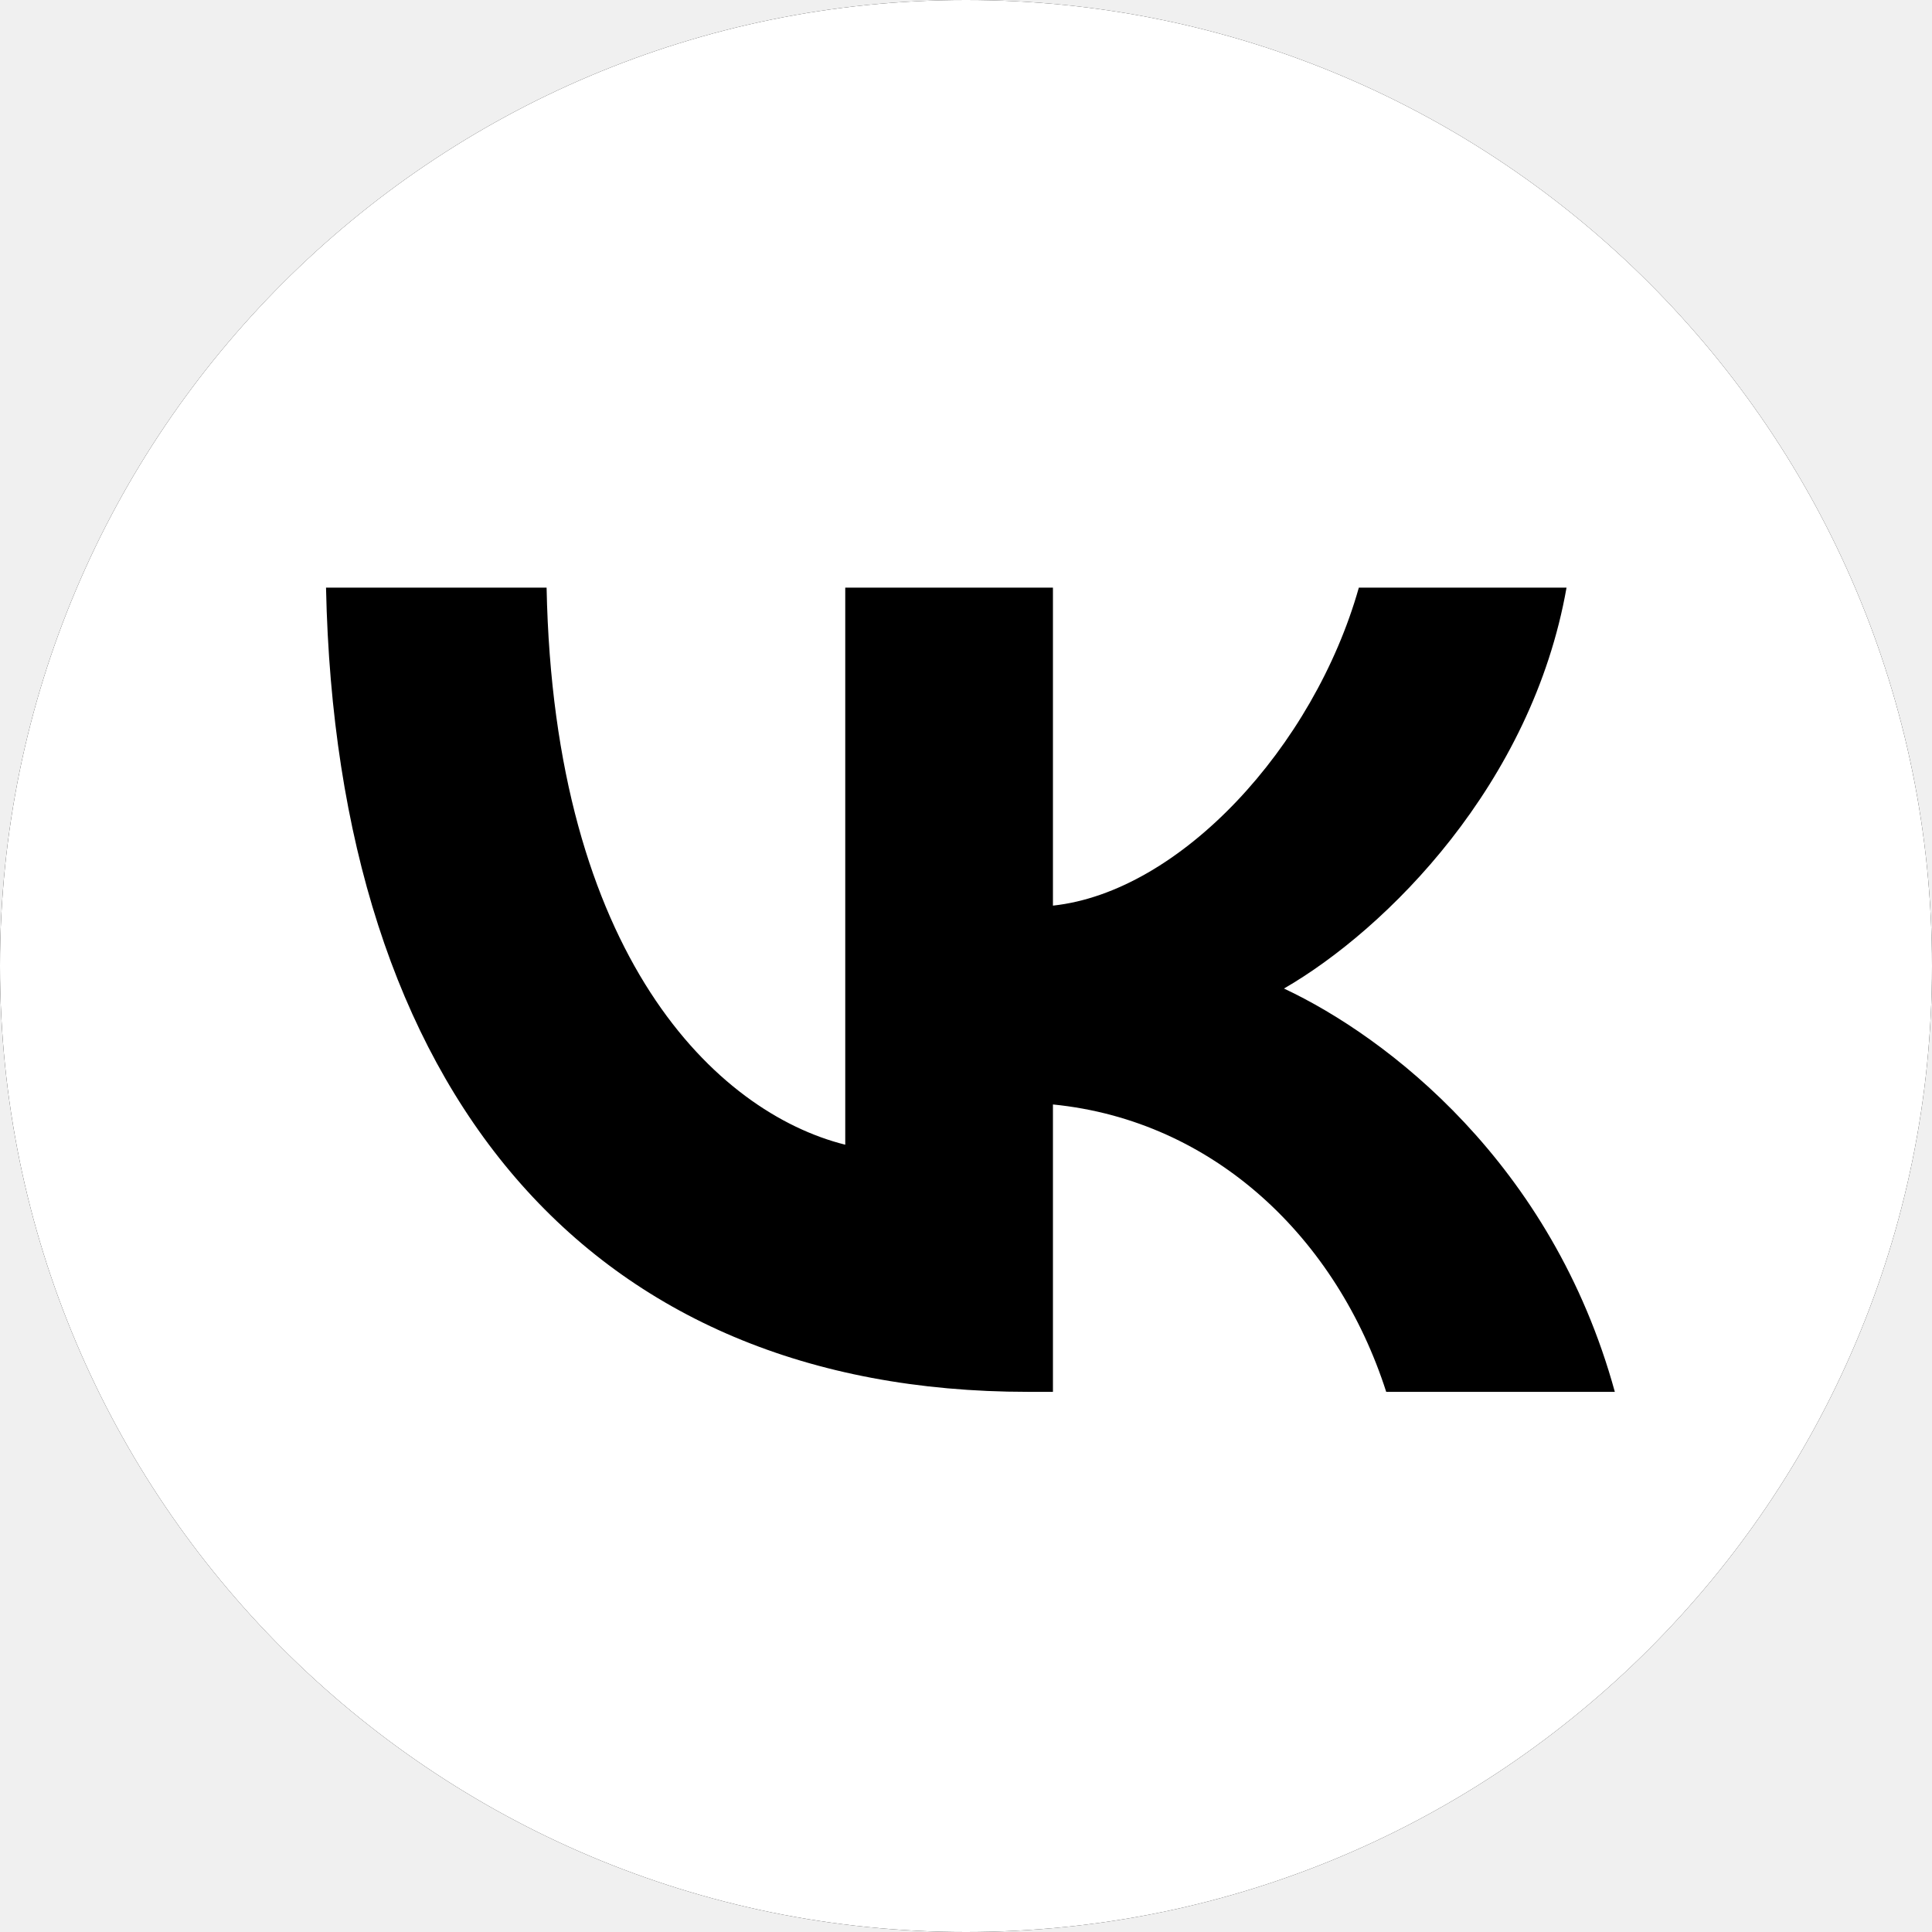
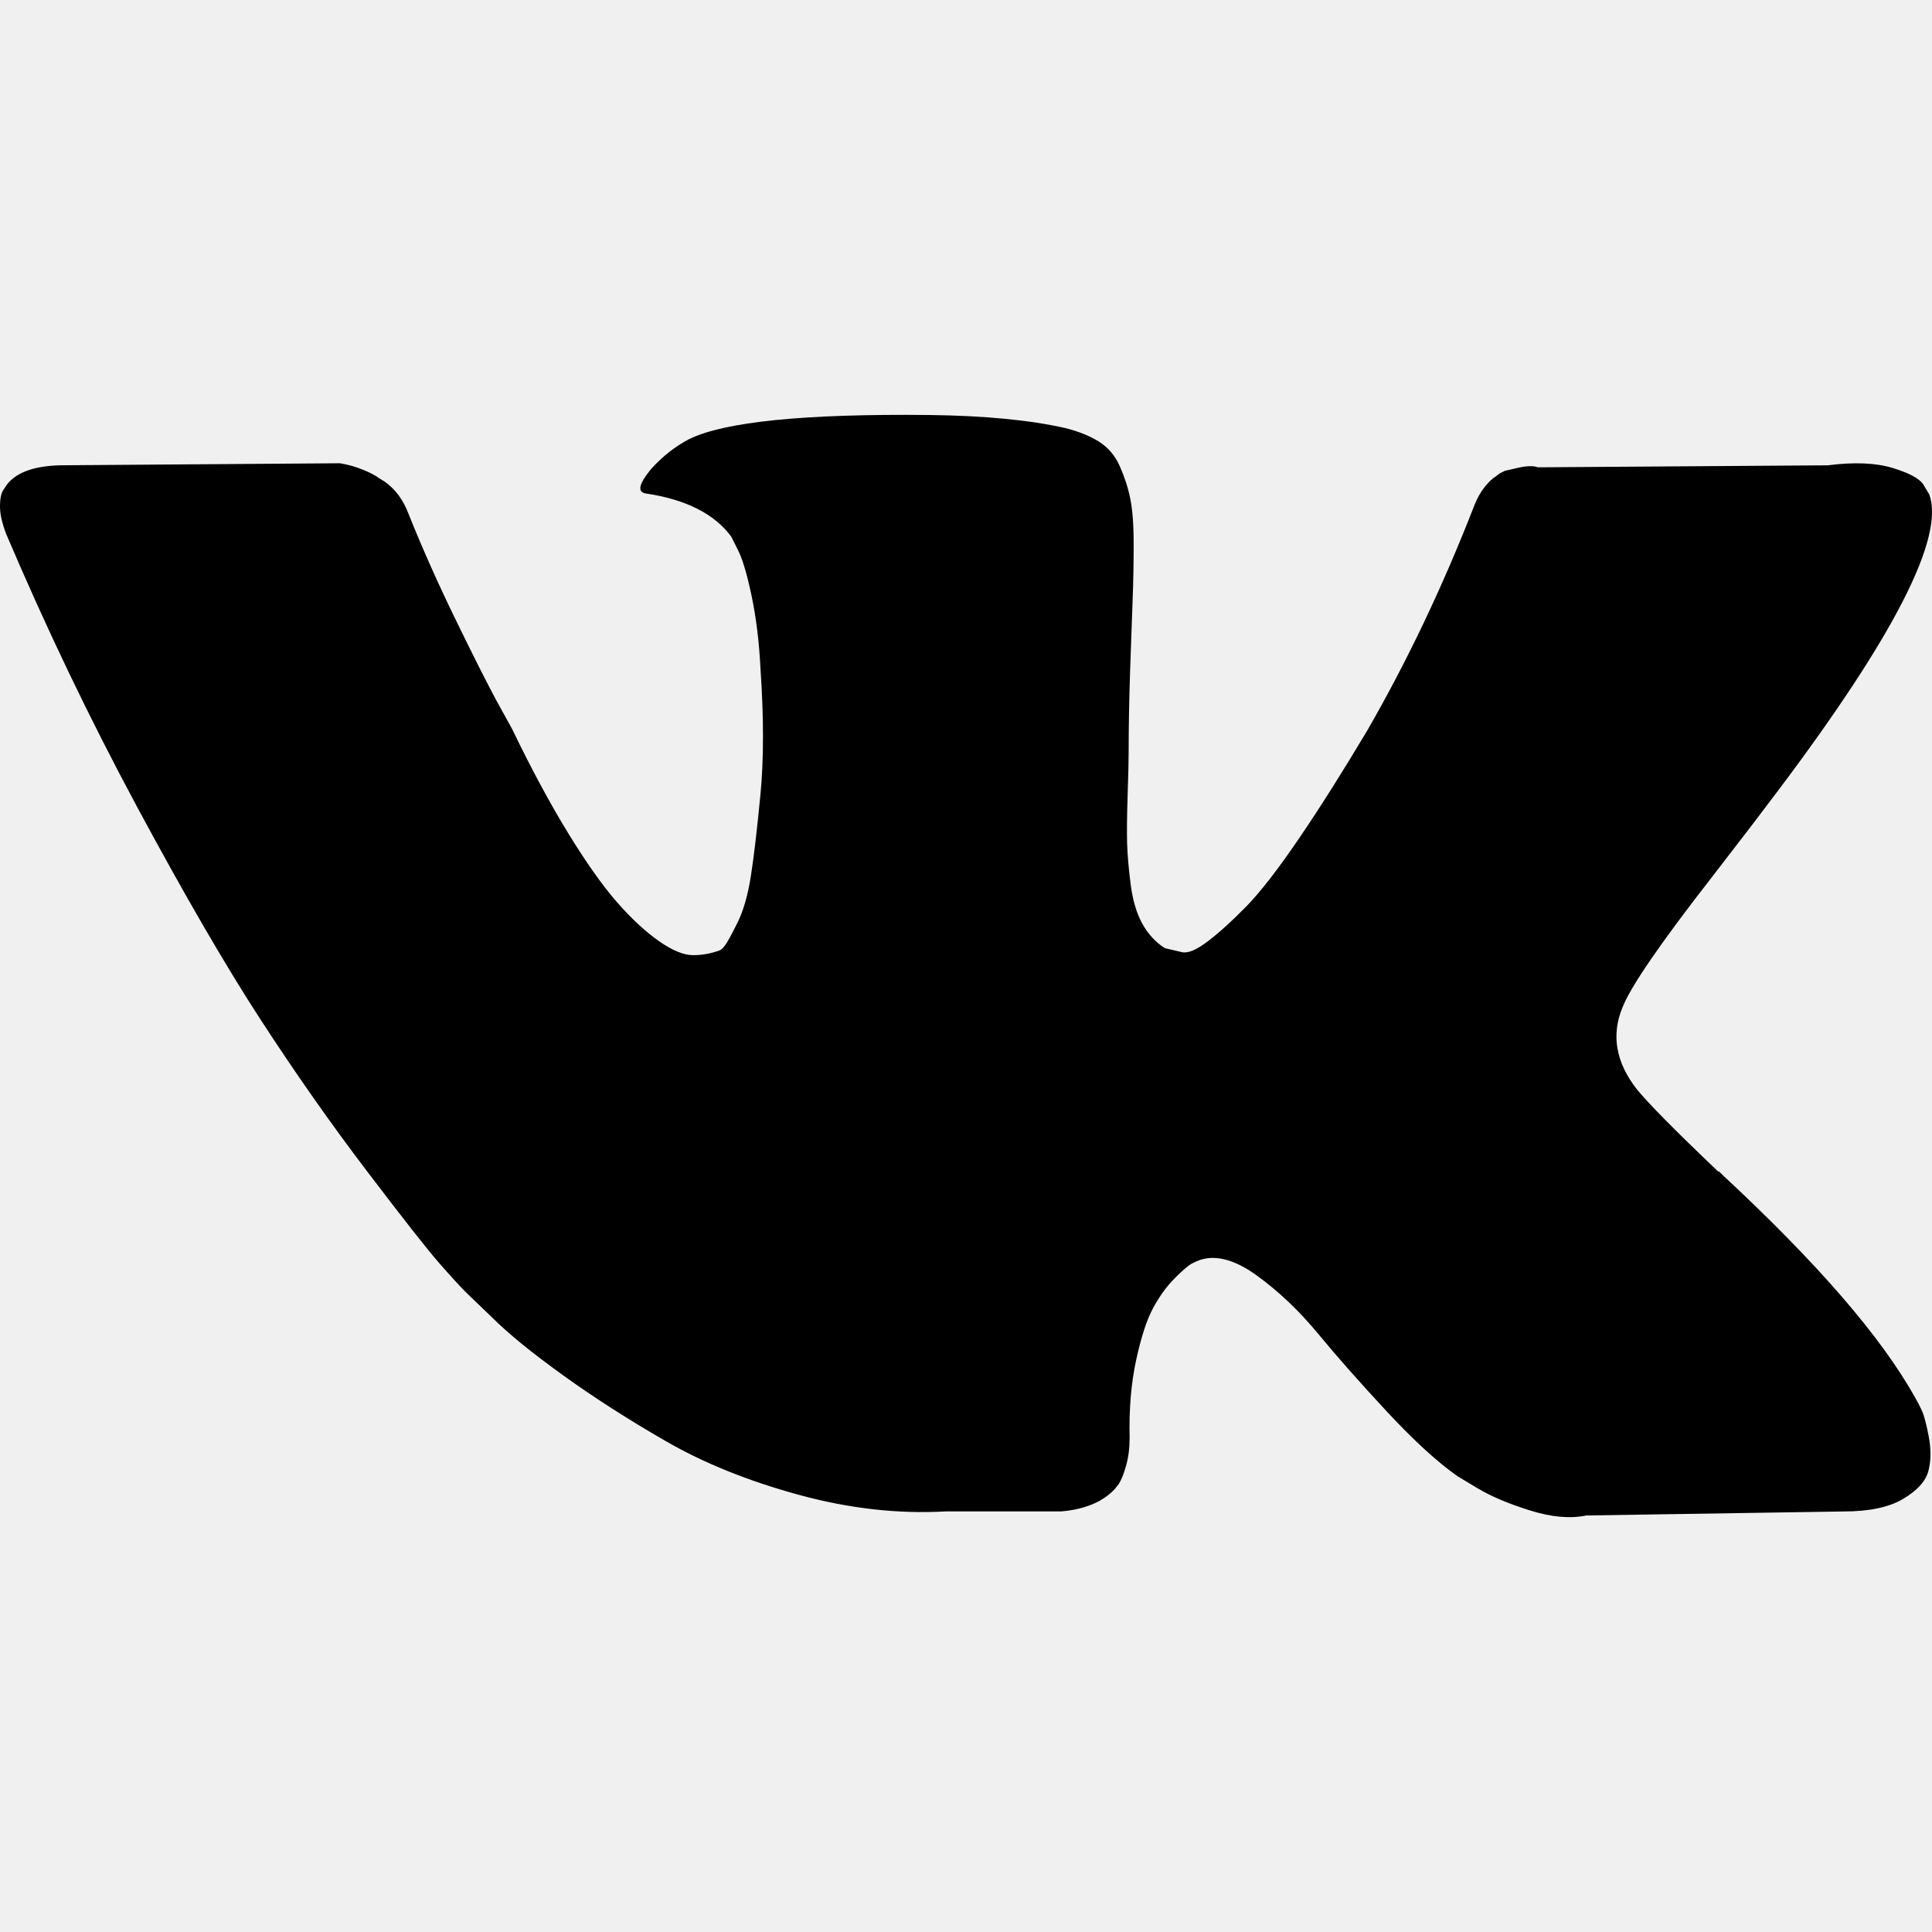
- <svg xmlns="http://www.w3.org/2000/svg" width="24" height="24" viewBox="0 0 24 24" fill="none">
-   <g clip-path="url(#clip0_1601_23321)">
-     <rect width="24" height="24" fill="black" />
-     <path fill-rule="evenodd" clip-rule="evenodd" d="M1.687 1.687C0 3.374 0 6.089 0 11.52V12.48C0 17.911 0 20.626 1.687 22.313C3.374 24 6.089 24 11.52 24H12.48C17.911 24 20.626 24 22.313 22.313C24 20.626 24 17.911 24 12.48V11.52C24 6.089 24 3.374 22.313 1.687C20.626 0 17.911 0 12.48 0H11.52C6.089 0 3.374 0 1.687 1.687ZM4.05 7.3C4.18 13.54 7.3 17.29 12.77 17.29H13.08V13.72C15.09 13.92 16.61 15.39 17.22 17.29H20.06C19.28 14.45 17.23 12.88 15.95 12.28C17.23 11.54 19.03 9.74 19.46 7.3H16.88C16.32 9.28 14.66 11.08 13.08 11.25V7.3H10.5V14.22C8.9 13.82 6.88 11.88 6.79 7.3H4.05Z" fill="white" />
+ <svg xmlns="http://www.w3.org/2000/svg" version="1.1" id="Capa_1" x="0px" y="0px" width="548.358px" height="548.358px" viewBox="0 0 548.358 548.358" style="enable-background:new 0 0 548.358 548.358;" xml:space="preserve">
+   <g>
+     <path d="M545.451,400.298c-0.664-1.431-1.283-2.618-1.858-3.569c-9.514-17.135-27.695-38.167-54.532-63.102l-0.567-0.571   l-0.284-0.28l-0.287-0.287h-0.288c-12.18-11.611-19.893-19.418-23.123-23.415c-5.91-7.614-7.234-15.321-4.004-23.13   c2.282-5.9,10.854-18.36,25.696-37.397c7.807-10.089,13.99-18.175,18.556-24.267c32.931-43.78,47.208-71.756,42.828-83.939   l-1.701-2.847c-1.143-1.714-4.093-3.282-8.846-4.712c-4.764-1.427-10.853-1.663-18.278-0.712l-82.224,0.568   c-1.332-0.472-3.234-0.428-5.712,0.144c-2.475,0.572-3.713,0.859-3.713,0.859l-1.431,0.715l-1.136,0.859   c-0.952,0.568-1.999,1.567-3.142,2.995c-1.137,1.423-2.088,3.093-2.848,4.996c-8.952,23.031-19.13,44.444-30.553,64.238   c-7.043,11.803-13.511,22.032-19.418,30.693c-5.899,8.658-10.848,15.037-14.842,19.126c-4,4.093-7.61,7.372-10.852,9.849   c-3.237,2.478-5.708,3.525-7.419,3.142c-1.715-0.383-3.33-0.763-4.859-1.143c-2.663-1.714-4.805-4.045-6.42-6.995   c-1.622-2.95-2.714-6.663-3.285-11.136c-0.568-4.476-0.904-8.326-1-11.563c-0.089-3.233-0.048-7.806,0.145-13.706   c0.198-5.903,0.287-9.897,0.287-11.991c0-7.234,0.141-15.085,0.424-23.555c0.288-8.47,0.521-15.181,0.716-20.125   c0.194-4.949,0.284-10.185,0.284-15.705s-0.336-9.849-1-12.991c-0.656-3.138-1.663-6.184-2.99-9.137   c-1.335-2.95-3.289-5.232-5.853-6.852c-2.569-1.618-5.763-2.902-9.564-3.856c-10.089-2.283-22.936-3.518-38.547-3.71   c-35.401-0.38-58.148,1.906-68.236,6.855c-3.997,2.091-7.614,4.948-10.848,8.562c-3.427,4.189-3.905,6.475-1.431,6.851   c11.422,1.711,19.508,5.804,24.267,12.275l1.715,3.429c1.334,2.474,2.666,6.854,3.999,13.134c1.331,6.28,2.19,13.227,2.568,20.837   c0.95,13.897,0.95,25.793,0,35.689c-0.953,9.9-1.853,17.607-2.712,23.127c-0.859,5.52-2.143,9.993-3.855,13.418   c-1.715,3.426-2.856,5.52-3.428,6.28c-0.571,0.76-1.047,1.239-1.425,1.427c-2.474,0.948-5.047,1.431-7.71,1.431   c-2.667,0-5.901-1.334-9.707-4c-3.805-2.666-7.754-6.328-11.847-10.992c-4.093-4.665-8.709-11.184-13.85-19.558   c-5.137-8.374-10.467-18.271-15.987-29.691l-4.567-8.282c-2.855-5.328-6.755-13.086-11.704-23.267   c-4.952-10.185-9.329-20.037-13.134-29.554c-1.521-3.997-3.806-7.04-6.851-9.134l-1.429-0.859c-0.95-0.76-2.475-1.567-4.567-2.427   c-2.095-0.859-4.281-1.475-6.567-1.854l-78.229,0.568c-7.994,0-13.418,1.811-16.274,5.428l-1.143,1.711   C0.288,140.146,0,141.668,0,143.763c0,2.094,0.571,4.664,1.714,7.707c11.42,26.84,23.839,52.725,37.257,77.659   c13.418,24.934,25.078,45.019,34.973,60.237c9.897,15.229,19.985,29.602,30.264,43.112c10.279,13.515,17.083,22.176,20.412,25.981   c3.333,3.812,5.951,6.662,7.854,8.565l7.139,6.851c4.568,4.569,11.276,10.041,20.127,16.416   c8.853,6.379,18.654,12.659,29.408,18.85c10.756,6.181,23.269,11.225,37.546,15.126c14.275,3.905,28.169,5.472,41.684,4.716h32.834   c6.659-0.575,11.704-2.669,15.133-6.283l1.136-1.431c0.764-1.136,1.479-2.901,2.139-5.276c0.668-2.379,1-5,1-7.851   c-0.195-8.183,0.428-15.558,1.852-22.124c1.423-6.564,3.045-11.513,4.859-14.846c1.813-3.33,3.859-6.14,6.136-8.418   c2.282-2.283,3.908-3.666,4.862-4.142c0.948-0.479,1.705-0.804,2.276-0.999c4.568-1.522,9.944-0.048,16.136,4.429   c6.187,4.473,11.99,9.996,17.418,16.56c5.425,6.57,11.943,13.941,19.555,22.124c7.617,8.186,14.277,14.271,19.985,18.274   l5.708,3.426c3.812,2.286,8.761,4.38,14.853,6.283c6.081,1.902,11.409,2.378,15.984,1.427l73.087-1.14   c7.229,0,12.854-1.197,16.844-3.572c3.998-2.379,6.373-5,7.139-7.851c0.764-2.854,0.805-6.092,0.145-9.712   C546.782,404.25,546.115,401.725,545.451,400.298z" />
  </g>
-   <defs>
-     <clipPath id="clip0_1601_23321">
-       <rect width="24" height="24" rx="12" fill="white" />
-     </clipPath>
-   </defs>
+   <g>
+ </g>
+   <g>
+ </g>
+   <g>
+ </g>
+   <g>
+ </g>
+   <g>
+ </g>
+   <g>
+ </g>
+   <g>
+ </g>
+   <g>
+ </g>
+   <g>
+ </g>
+   <g>
+ </g>
+   <g>
+ </g>
+   <g>
+ </g>
+   <g>
+ </g>
+   <g>
+ </g>
+   <g>
+ </g>
</svg>
